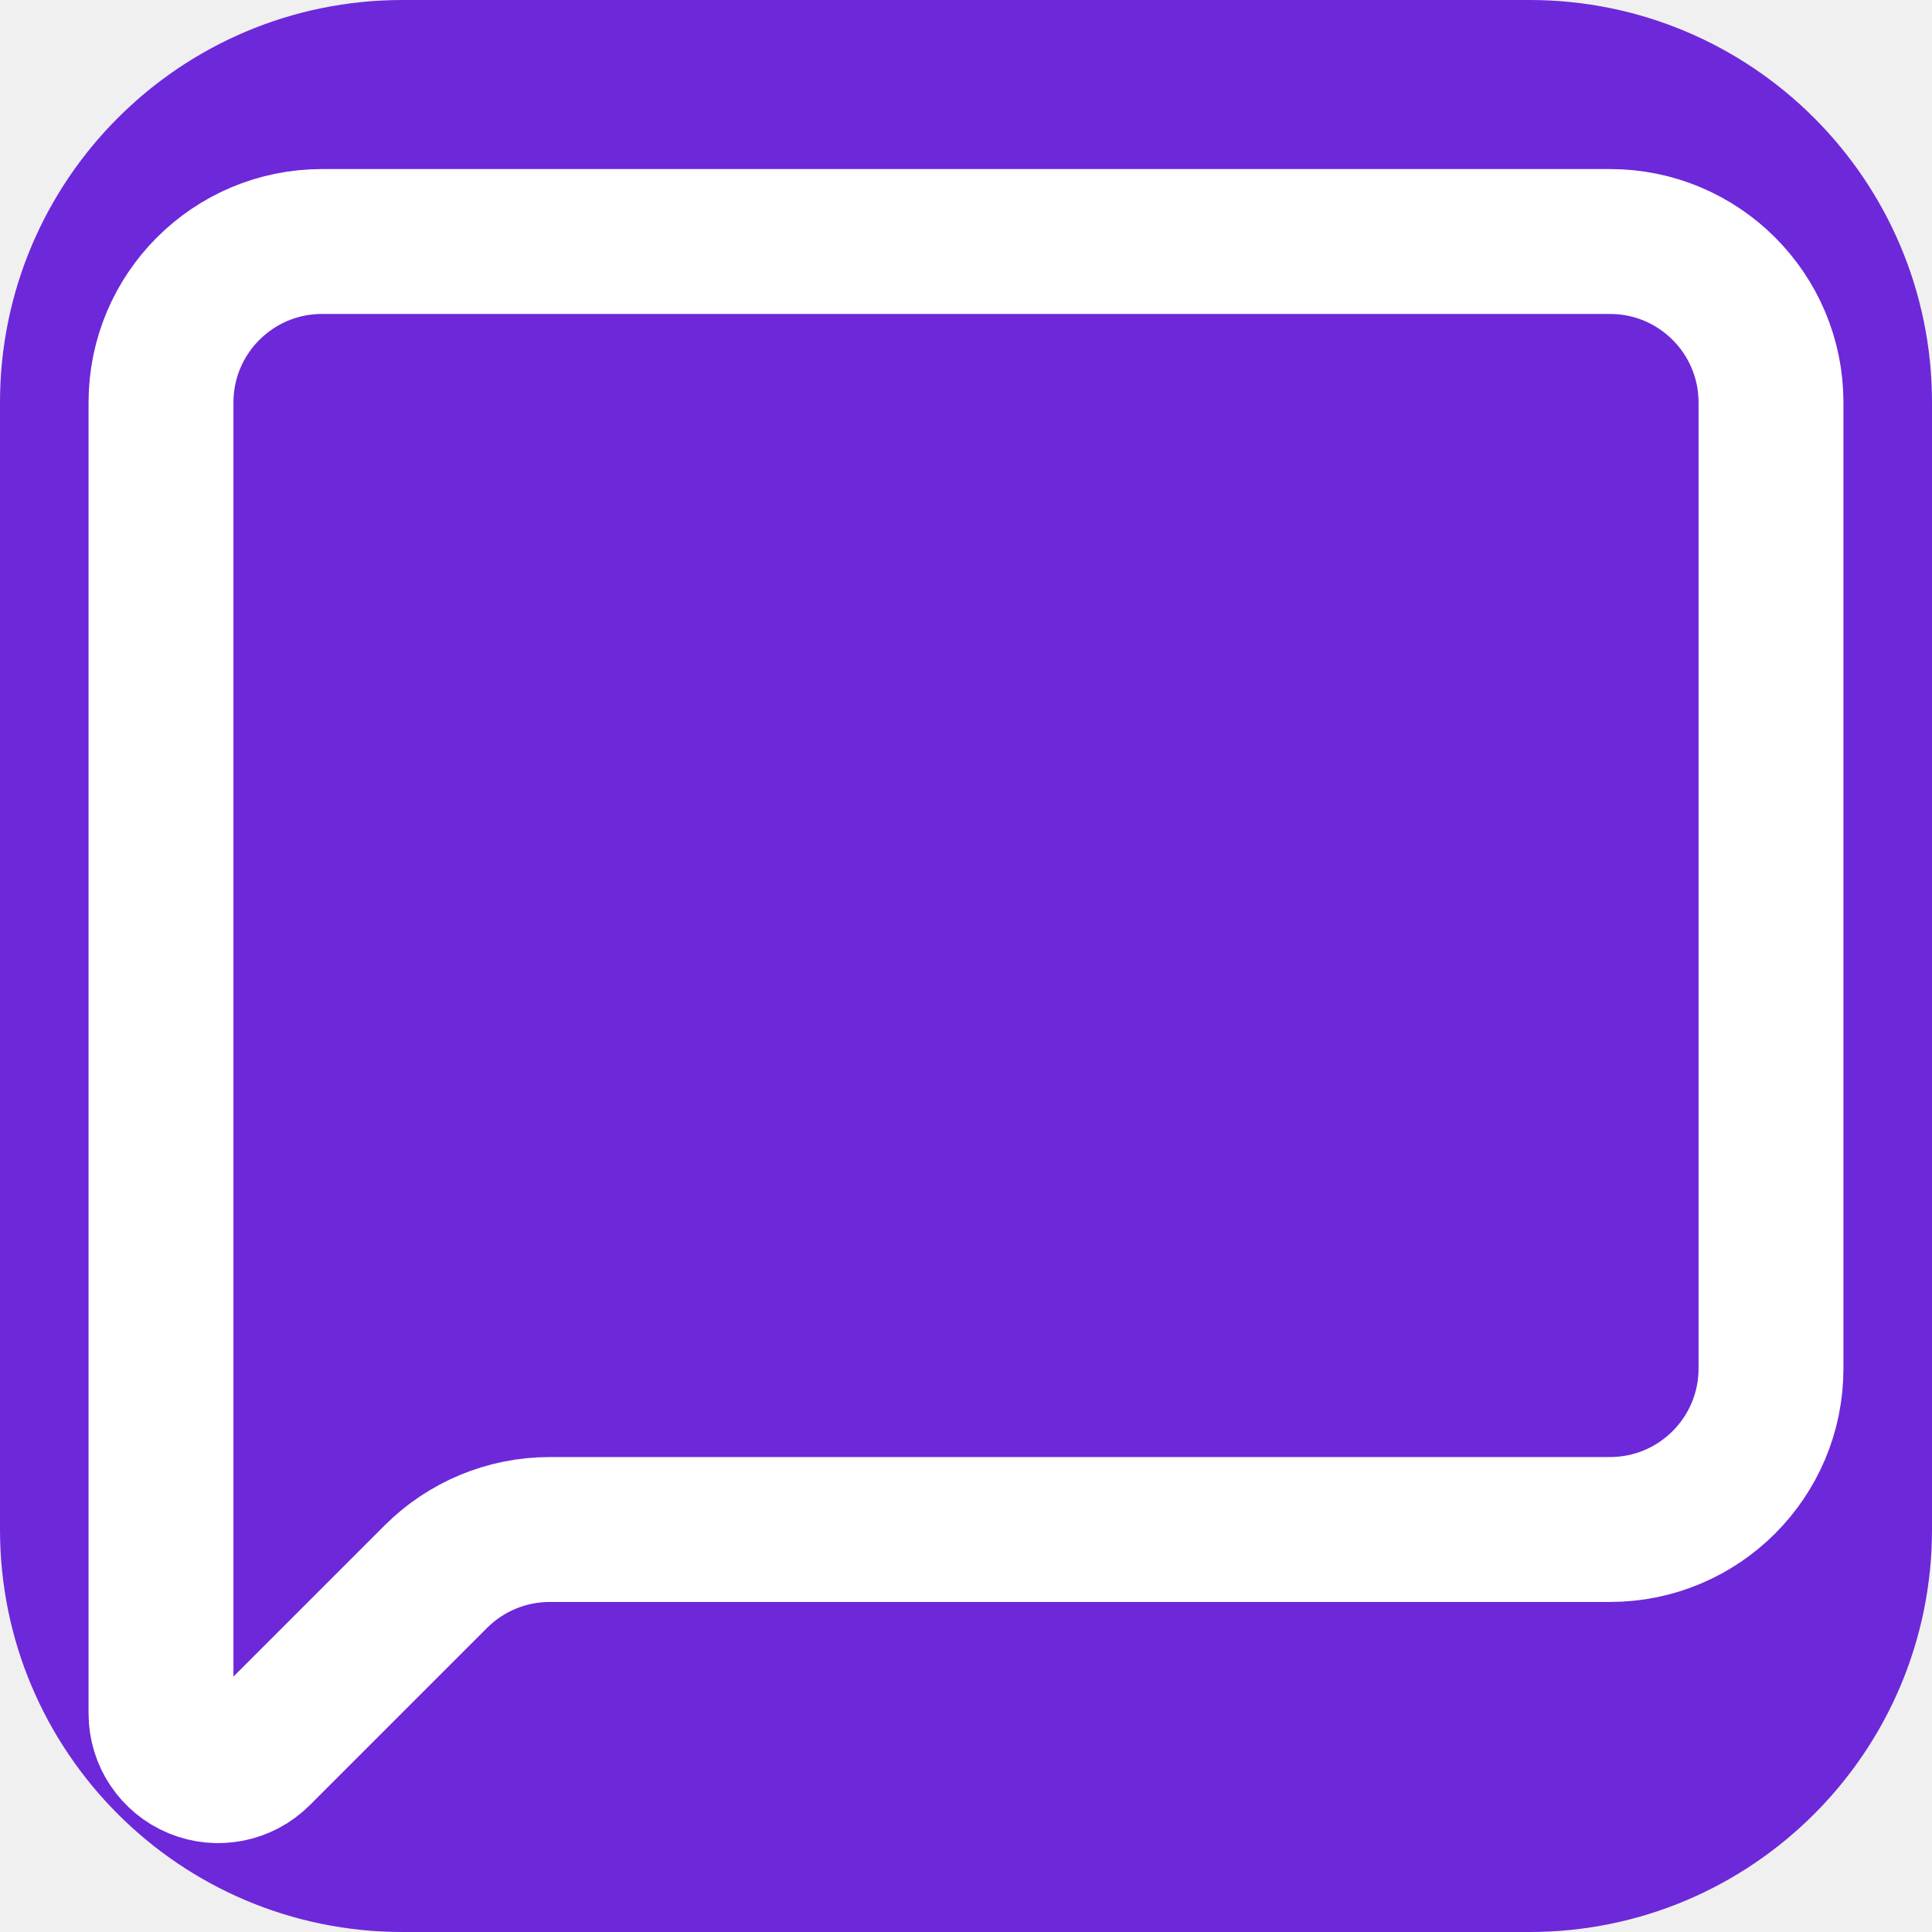
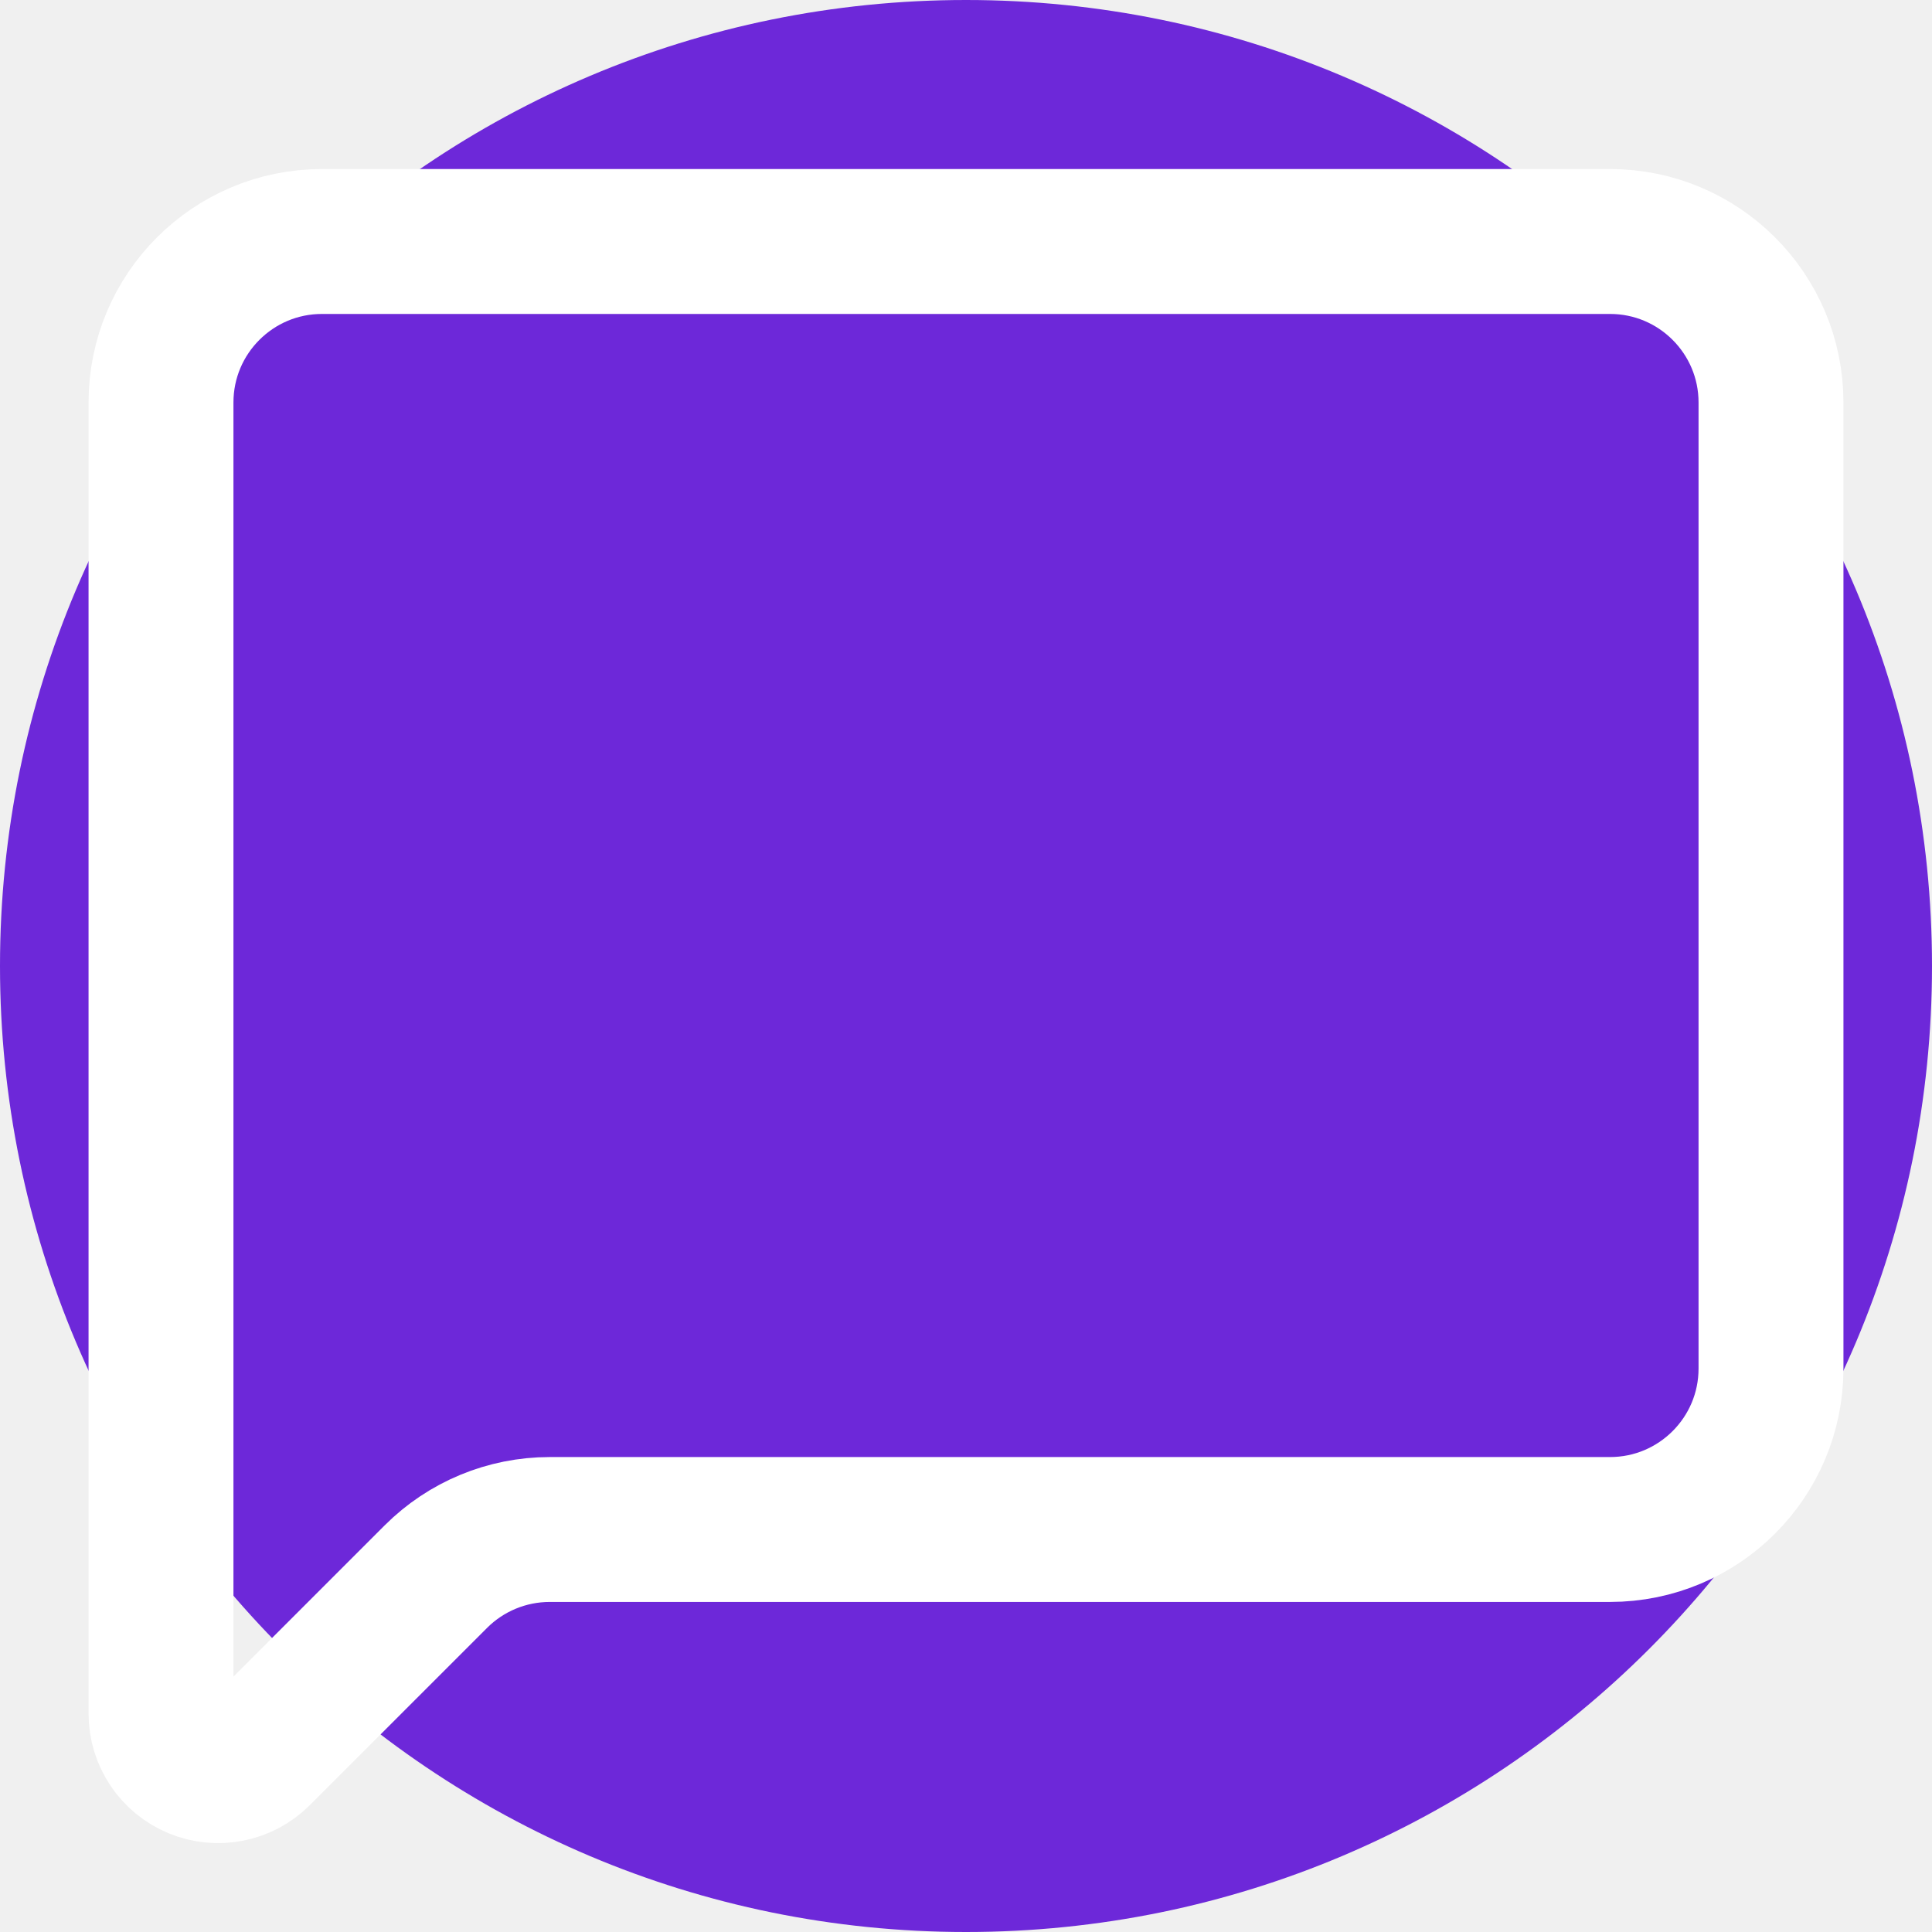
<svg xmlns="http://www.w3.org/2000/svg" width="24" height="24" viewBox="0 0 24 24" fill="none">
-   <rect width="24" height="24" rx="5" fill="#6D28D9" />
+   <rect width="24" height="24" rx="15" fill="#6D28D9" />
  <path d="M22 17a2 2 0 0 1-2 2H6.828a2 2 0 0 0-1.414.586l-2.202 2.202A.71.71 0 0 1 2 21.286V5a2 2 0 0 1 2-2h16a2 2 0 0 1 2 2z" stroke="#FFFFFF" stroke-width="1.8" stroke-linecap="round" stroke-linejoin="round" />
</svg>
